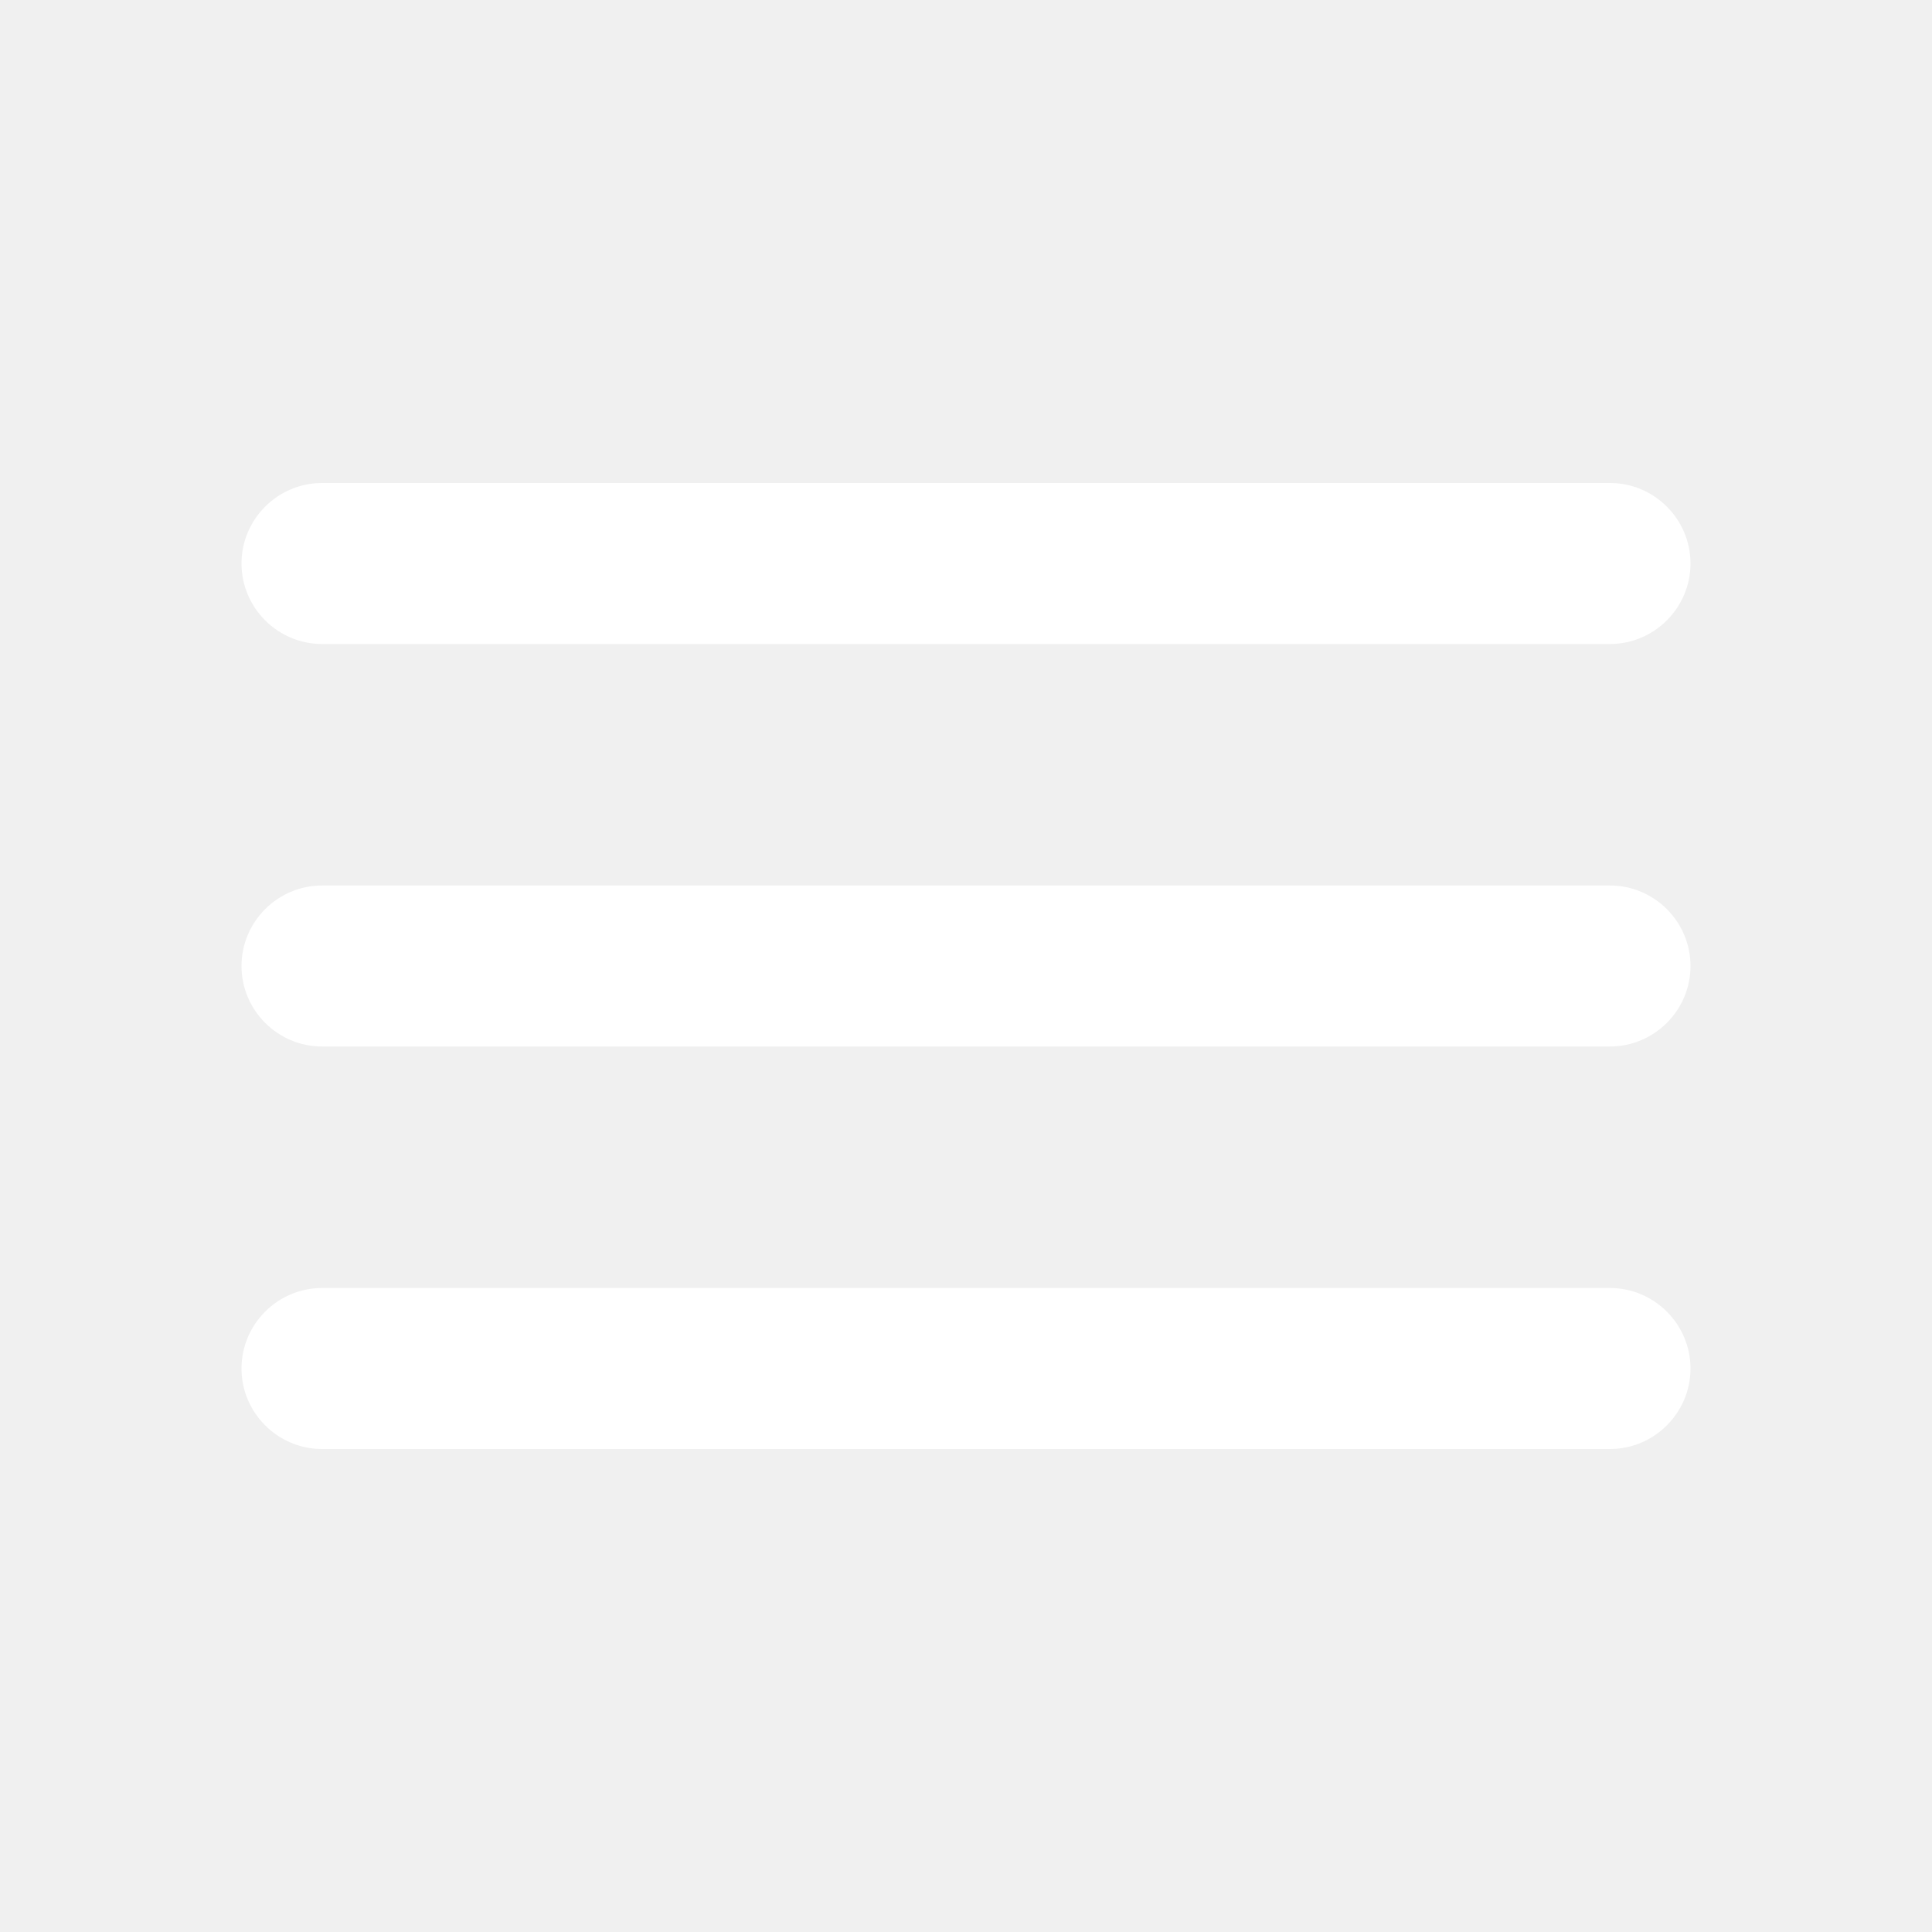
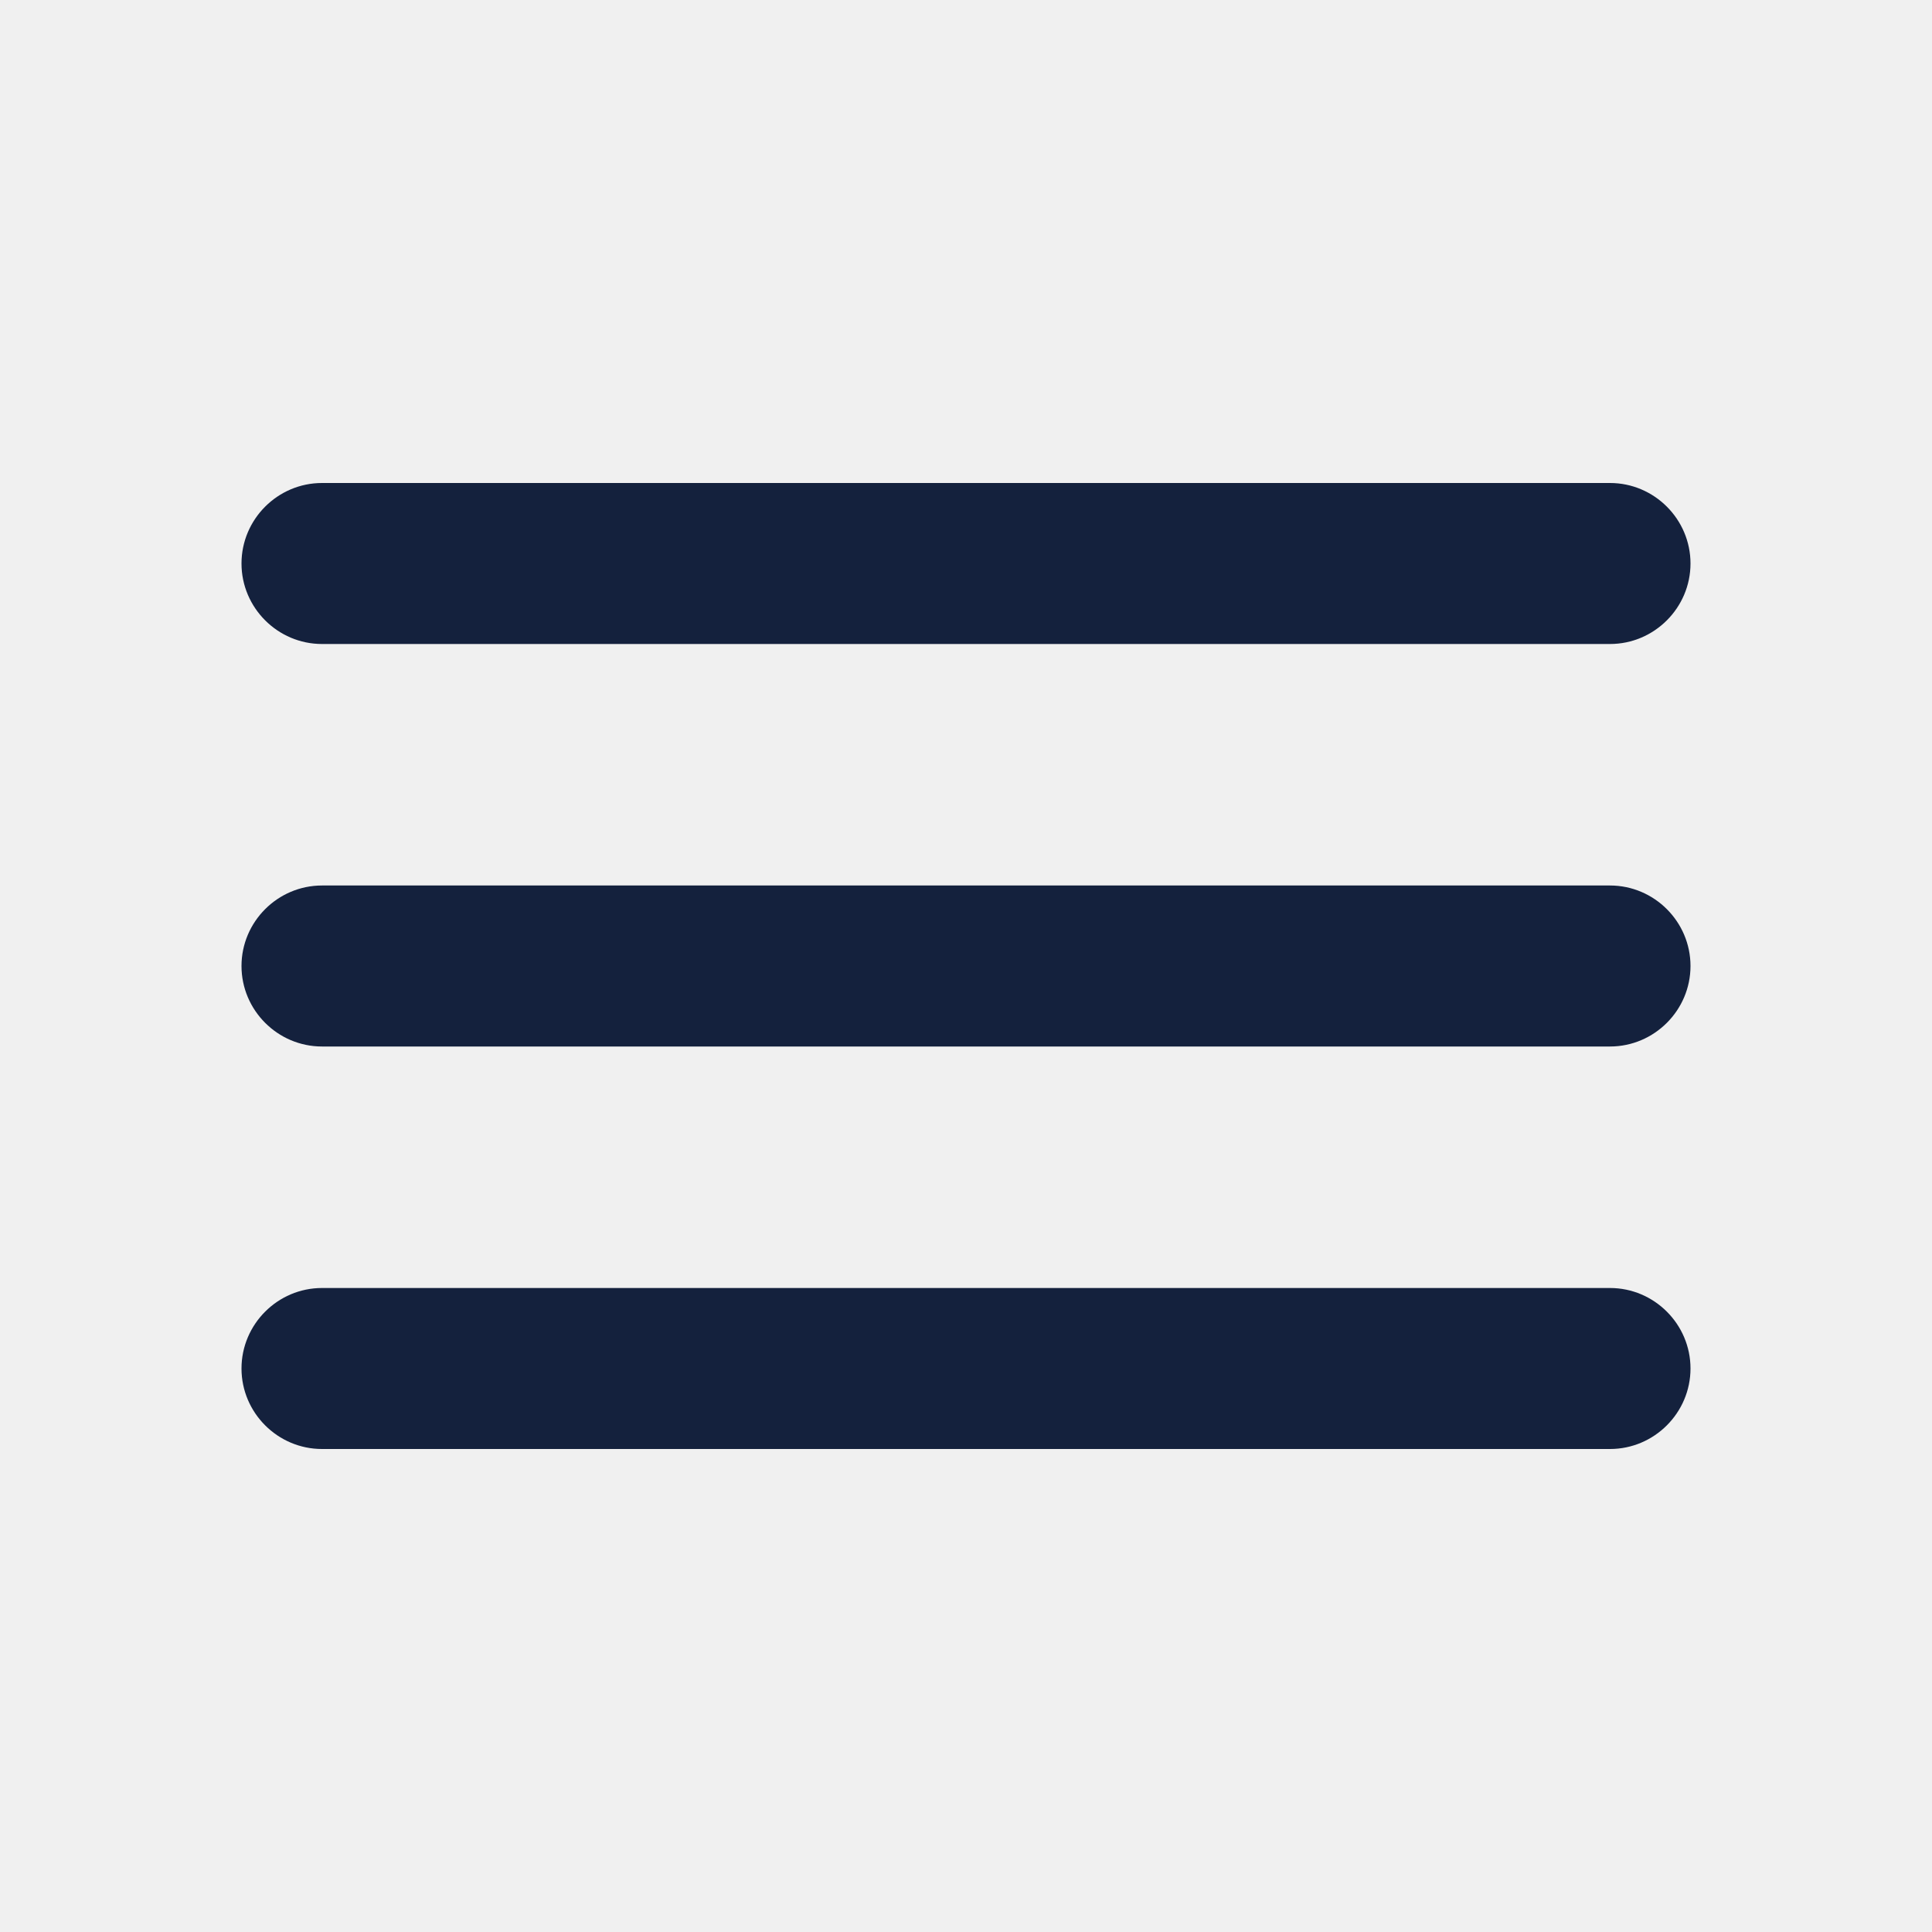
- <svg xmlns="http://www.w3.org/2000/svg" height="24px" viewBox="0 0 24 24" width="24px" fill="#FFFFFF">
+ <svg xmlns="http://www.w3.org/2000/svg" height="24px" viewBox="0 0 24 24" width="24px" fill="#14213D">
  <path d="M0 0h24v24H0V0z" fill="none" />
  <path d="M4 18h16c.55 0 1-.45 1-1s-.45-1-1-1H4c-.55 0-1 .45-1 1s.45 1 1 1zm0-5h16c.55 0 1-.45 1-1s-.45-1-1-1H4c-.55 0-1 .45-1 1s.45 1 1 1zM3 7c0 .55.45 1 1 1h16c.55 0 1-.45 1-1s-.45-1-1-1H4c-.55 0-1 .45-1 1z" />
</svg>
